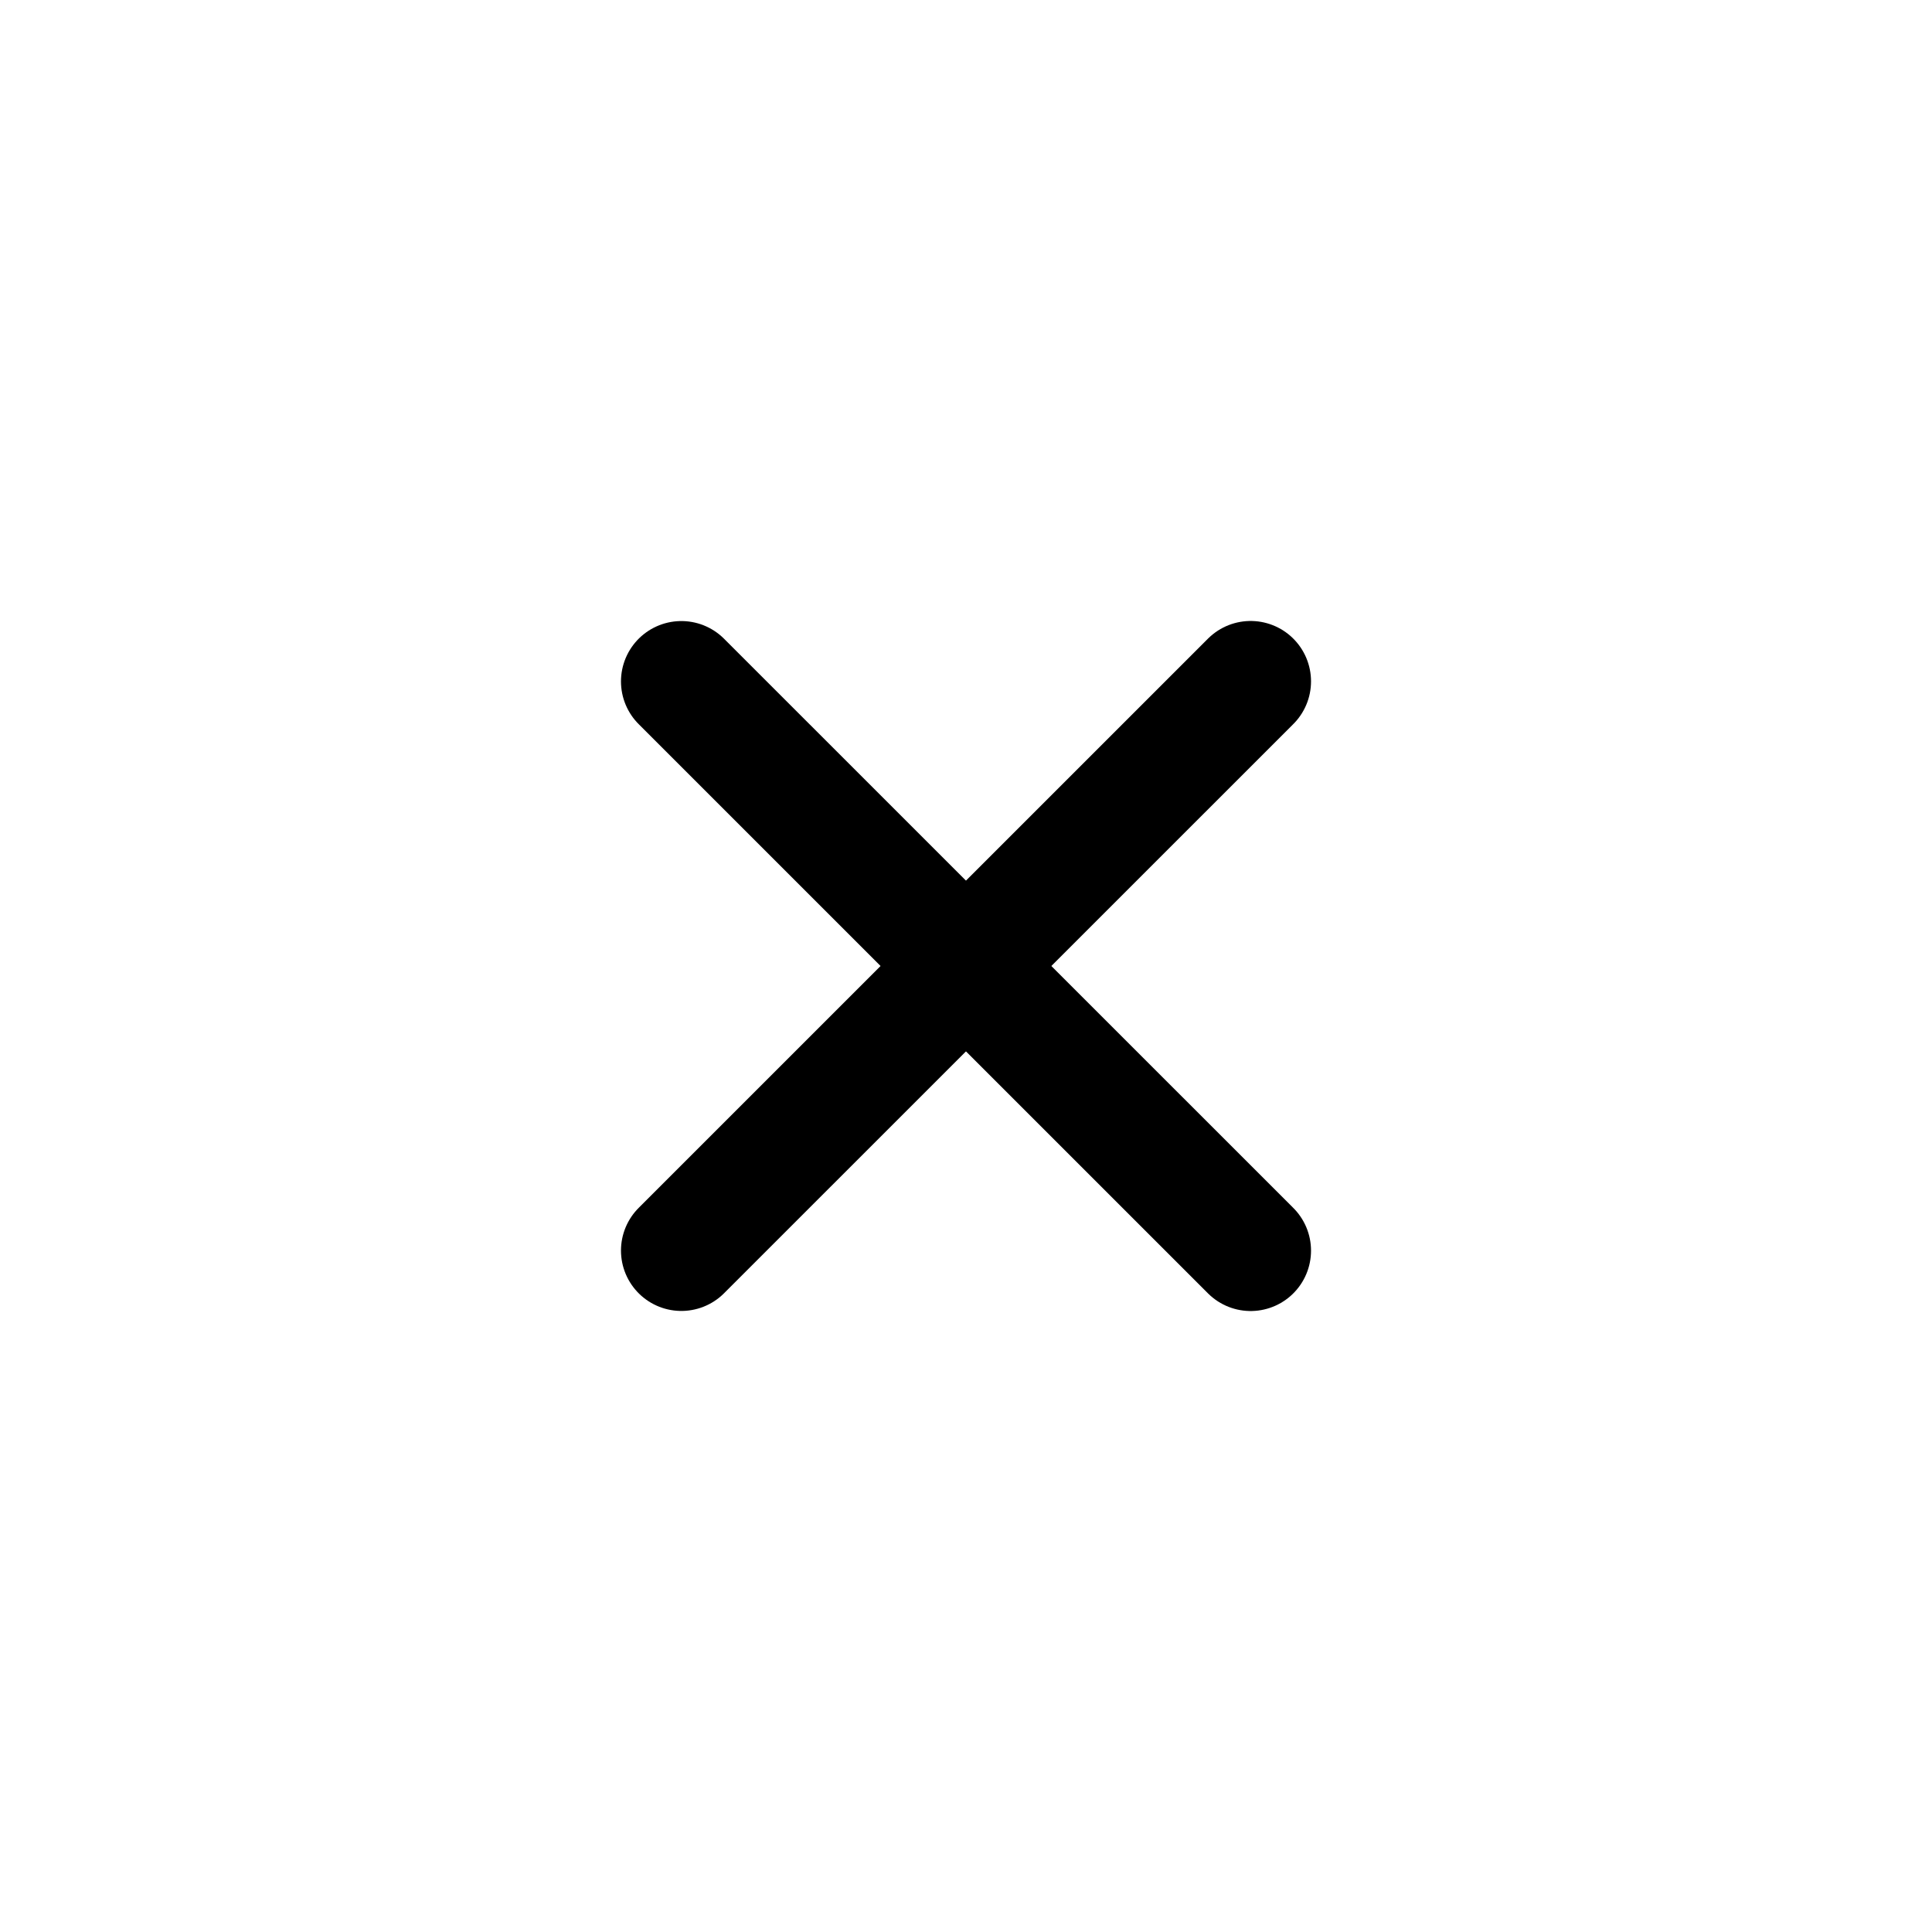
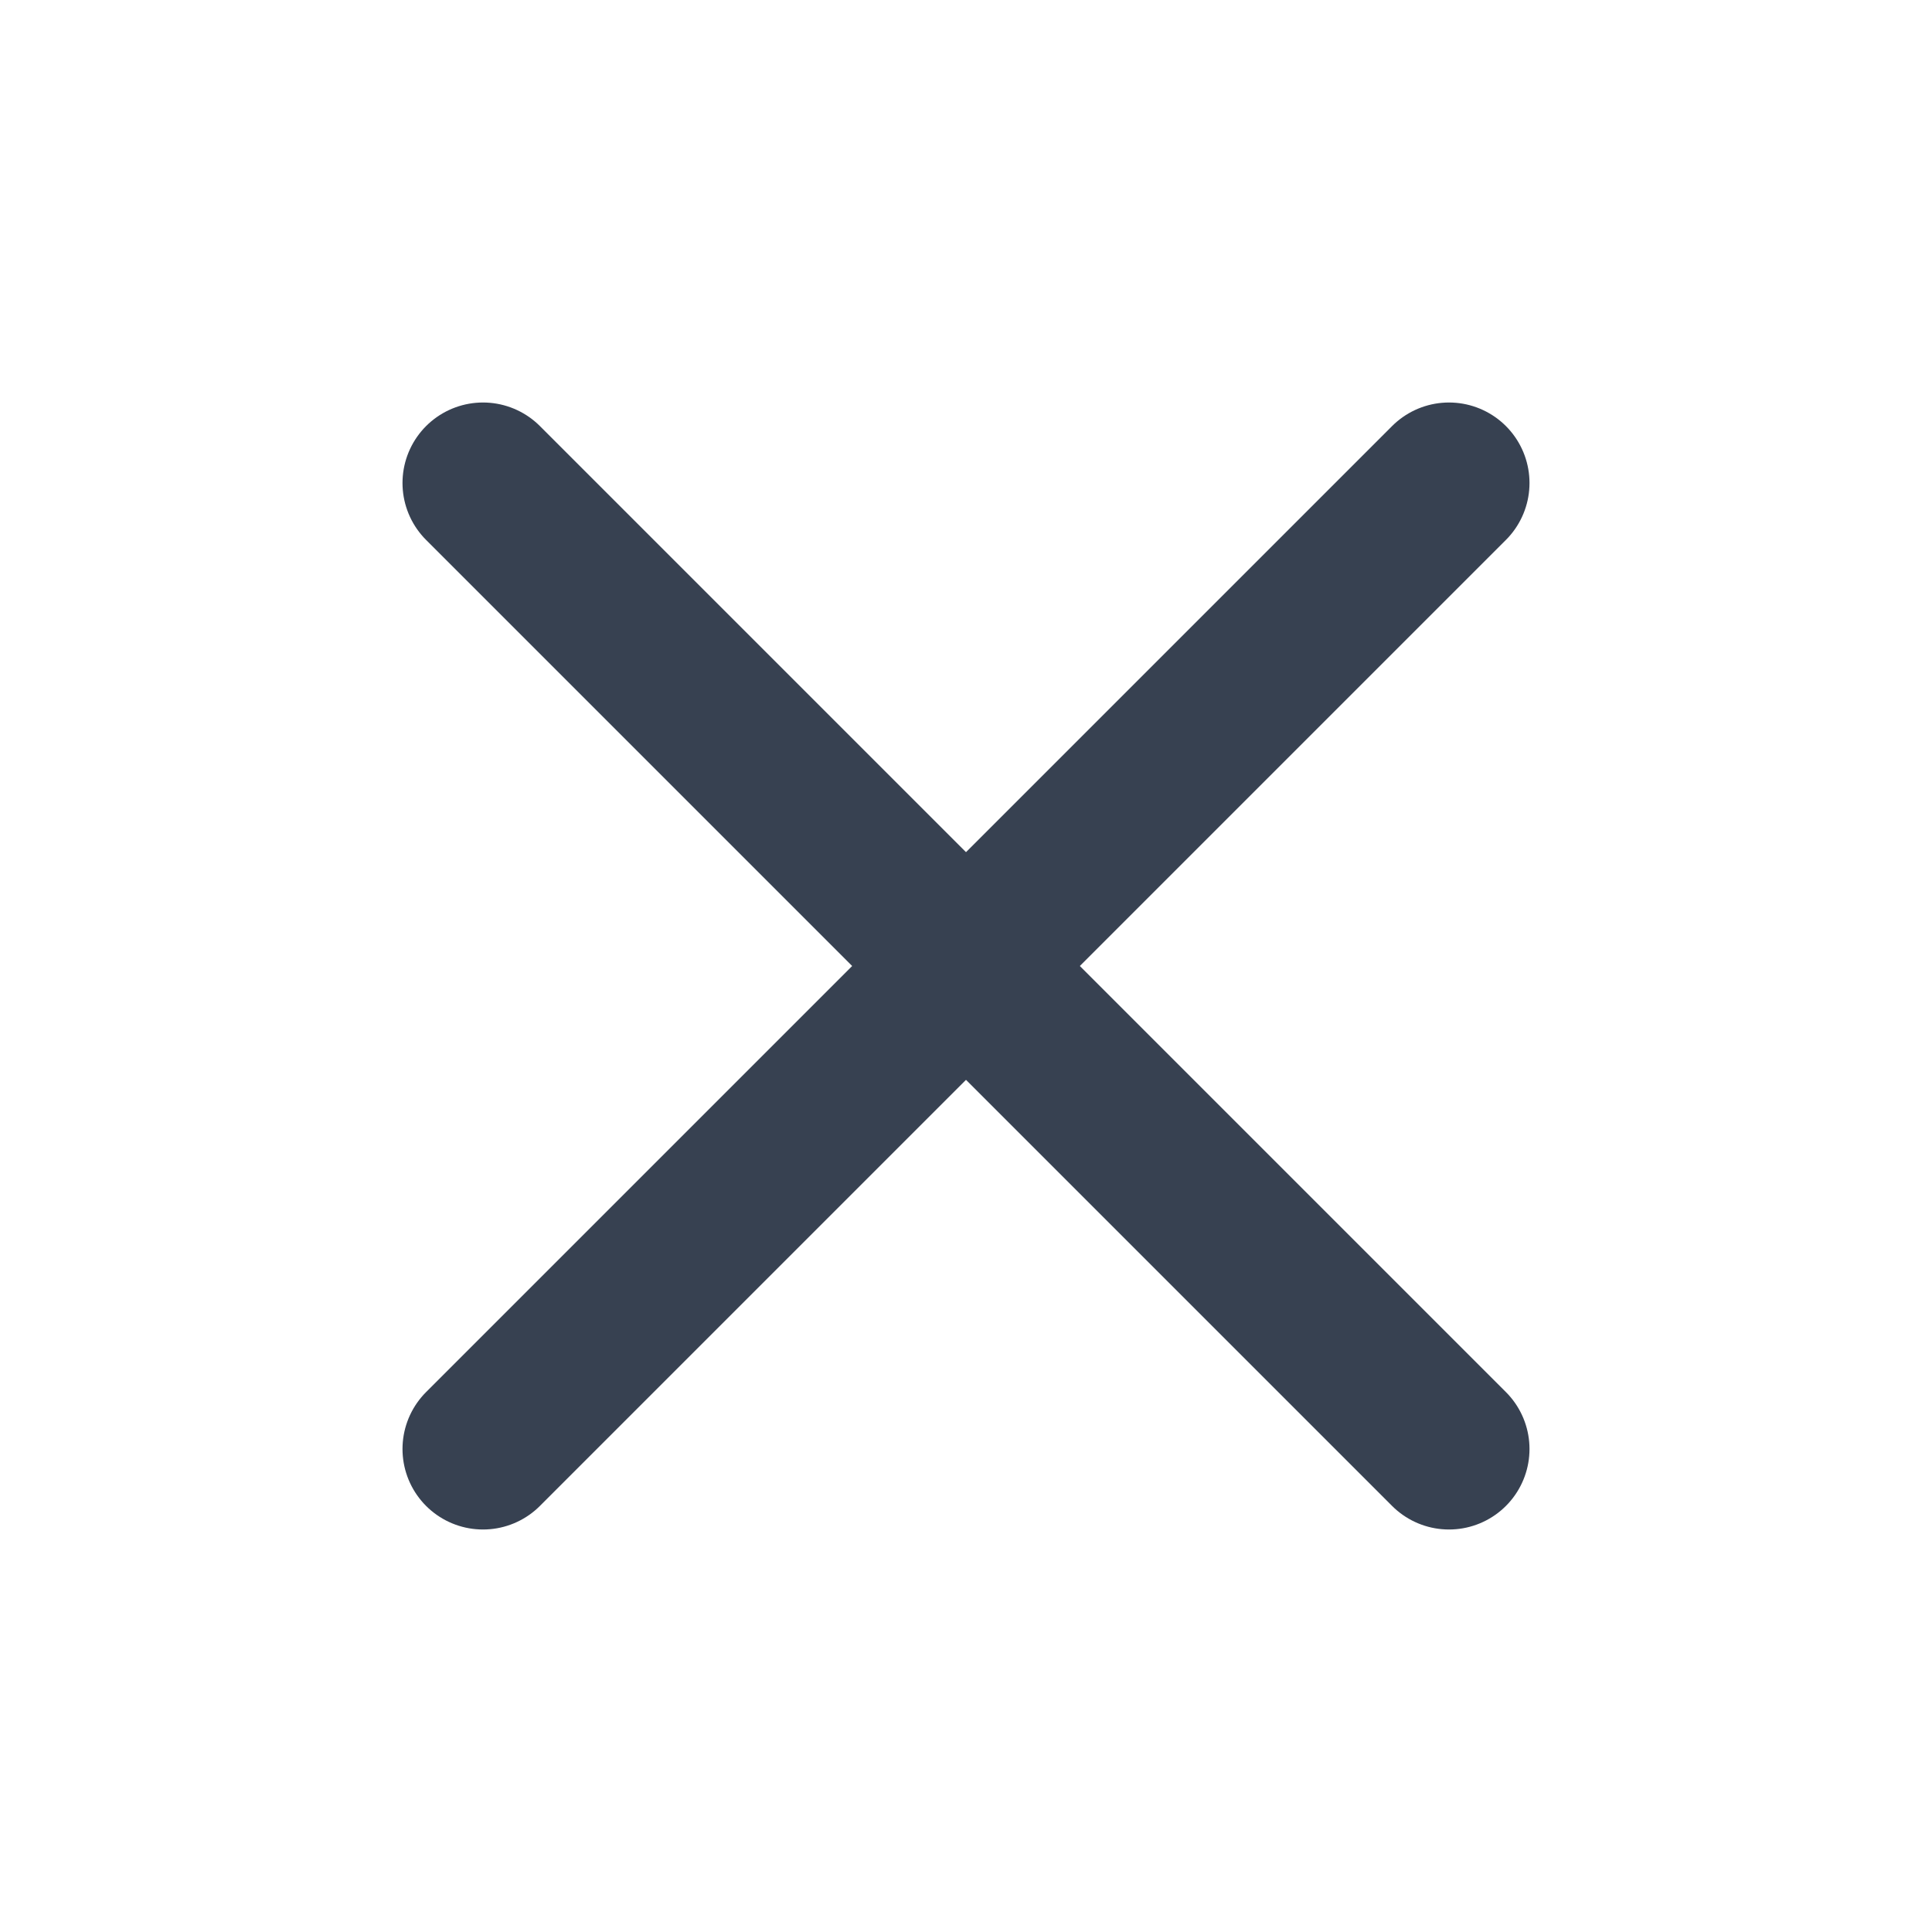
- <svg xmlns="http://www.w3.org/2000/svg" width="800px" height="800px" viewBox="0 0 24 24" fill="none">
-   <path d="M8.464 15.535L15.536 8.464" stroke="#000000" stroke-width="1.5" stroke-linecap="round" />
-   <path d="M8.464 8.465L15.536 15.536" stroke="#000000" stroke-width="1.5" stroke-linecap="round" />
+ <svg xmlns="http://www.w3.org/2000/svg" viewBox="0 0 24 24" fill="none" stroke="#374151" stroke-width="2" stroke-linecap="round" stroke-linejoin="round">
+   <line x1="18" y1="6" x2="6" y2="18" />
+   <line x1="6" y1="6" x2="18" y2="18" />
</svg>
